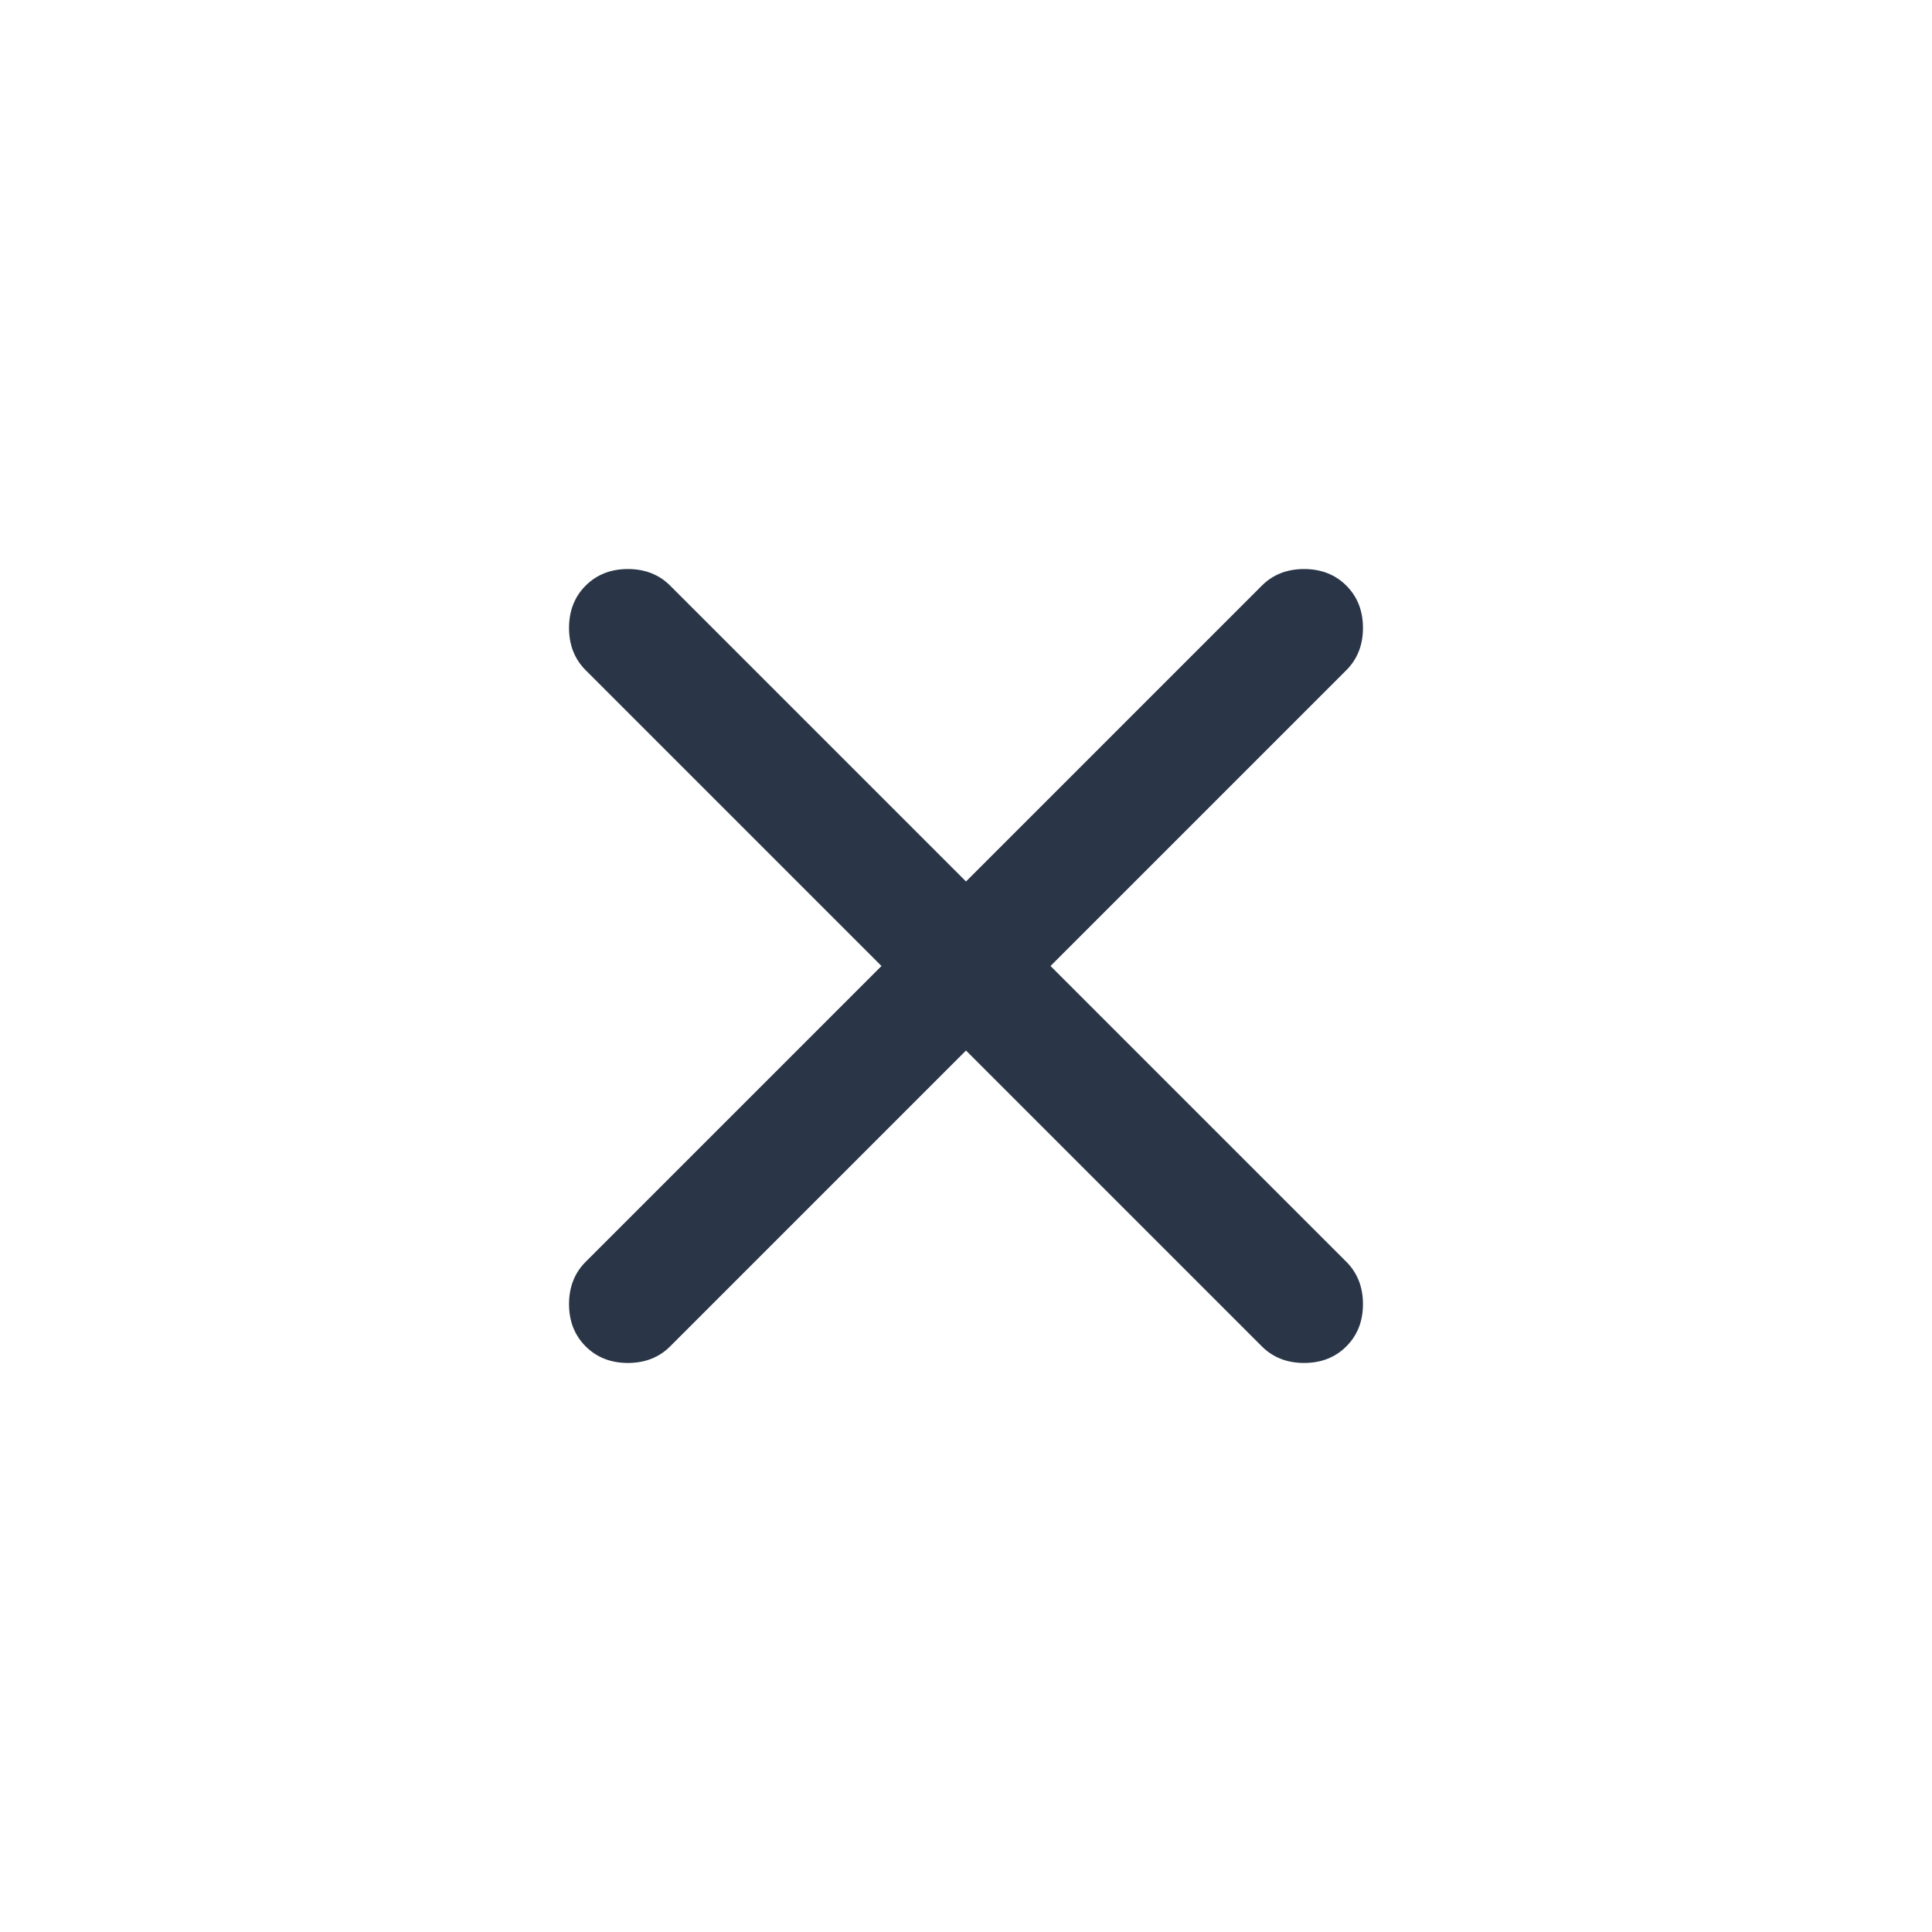
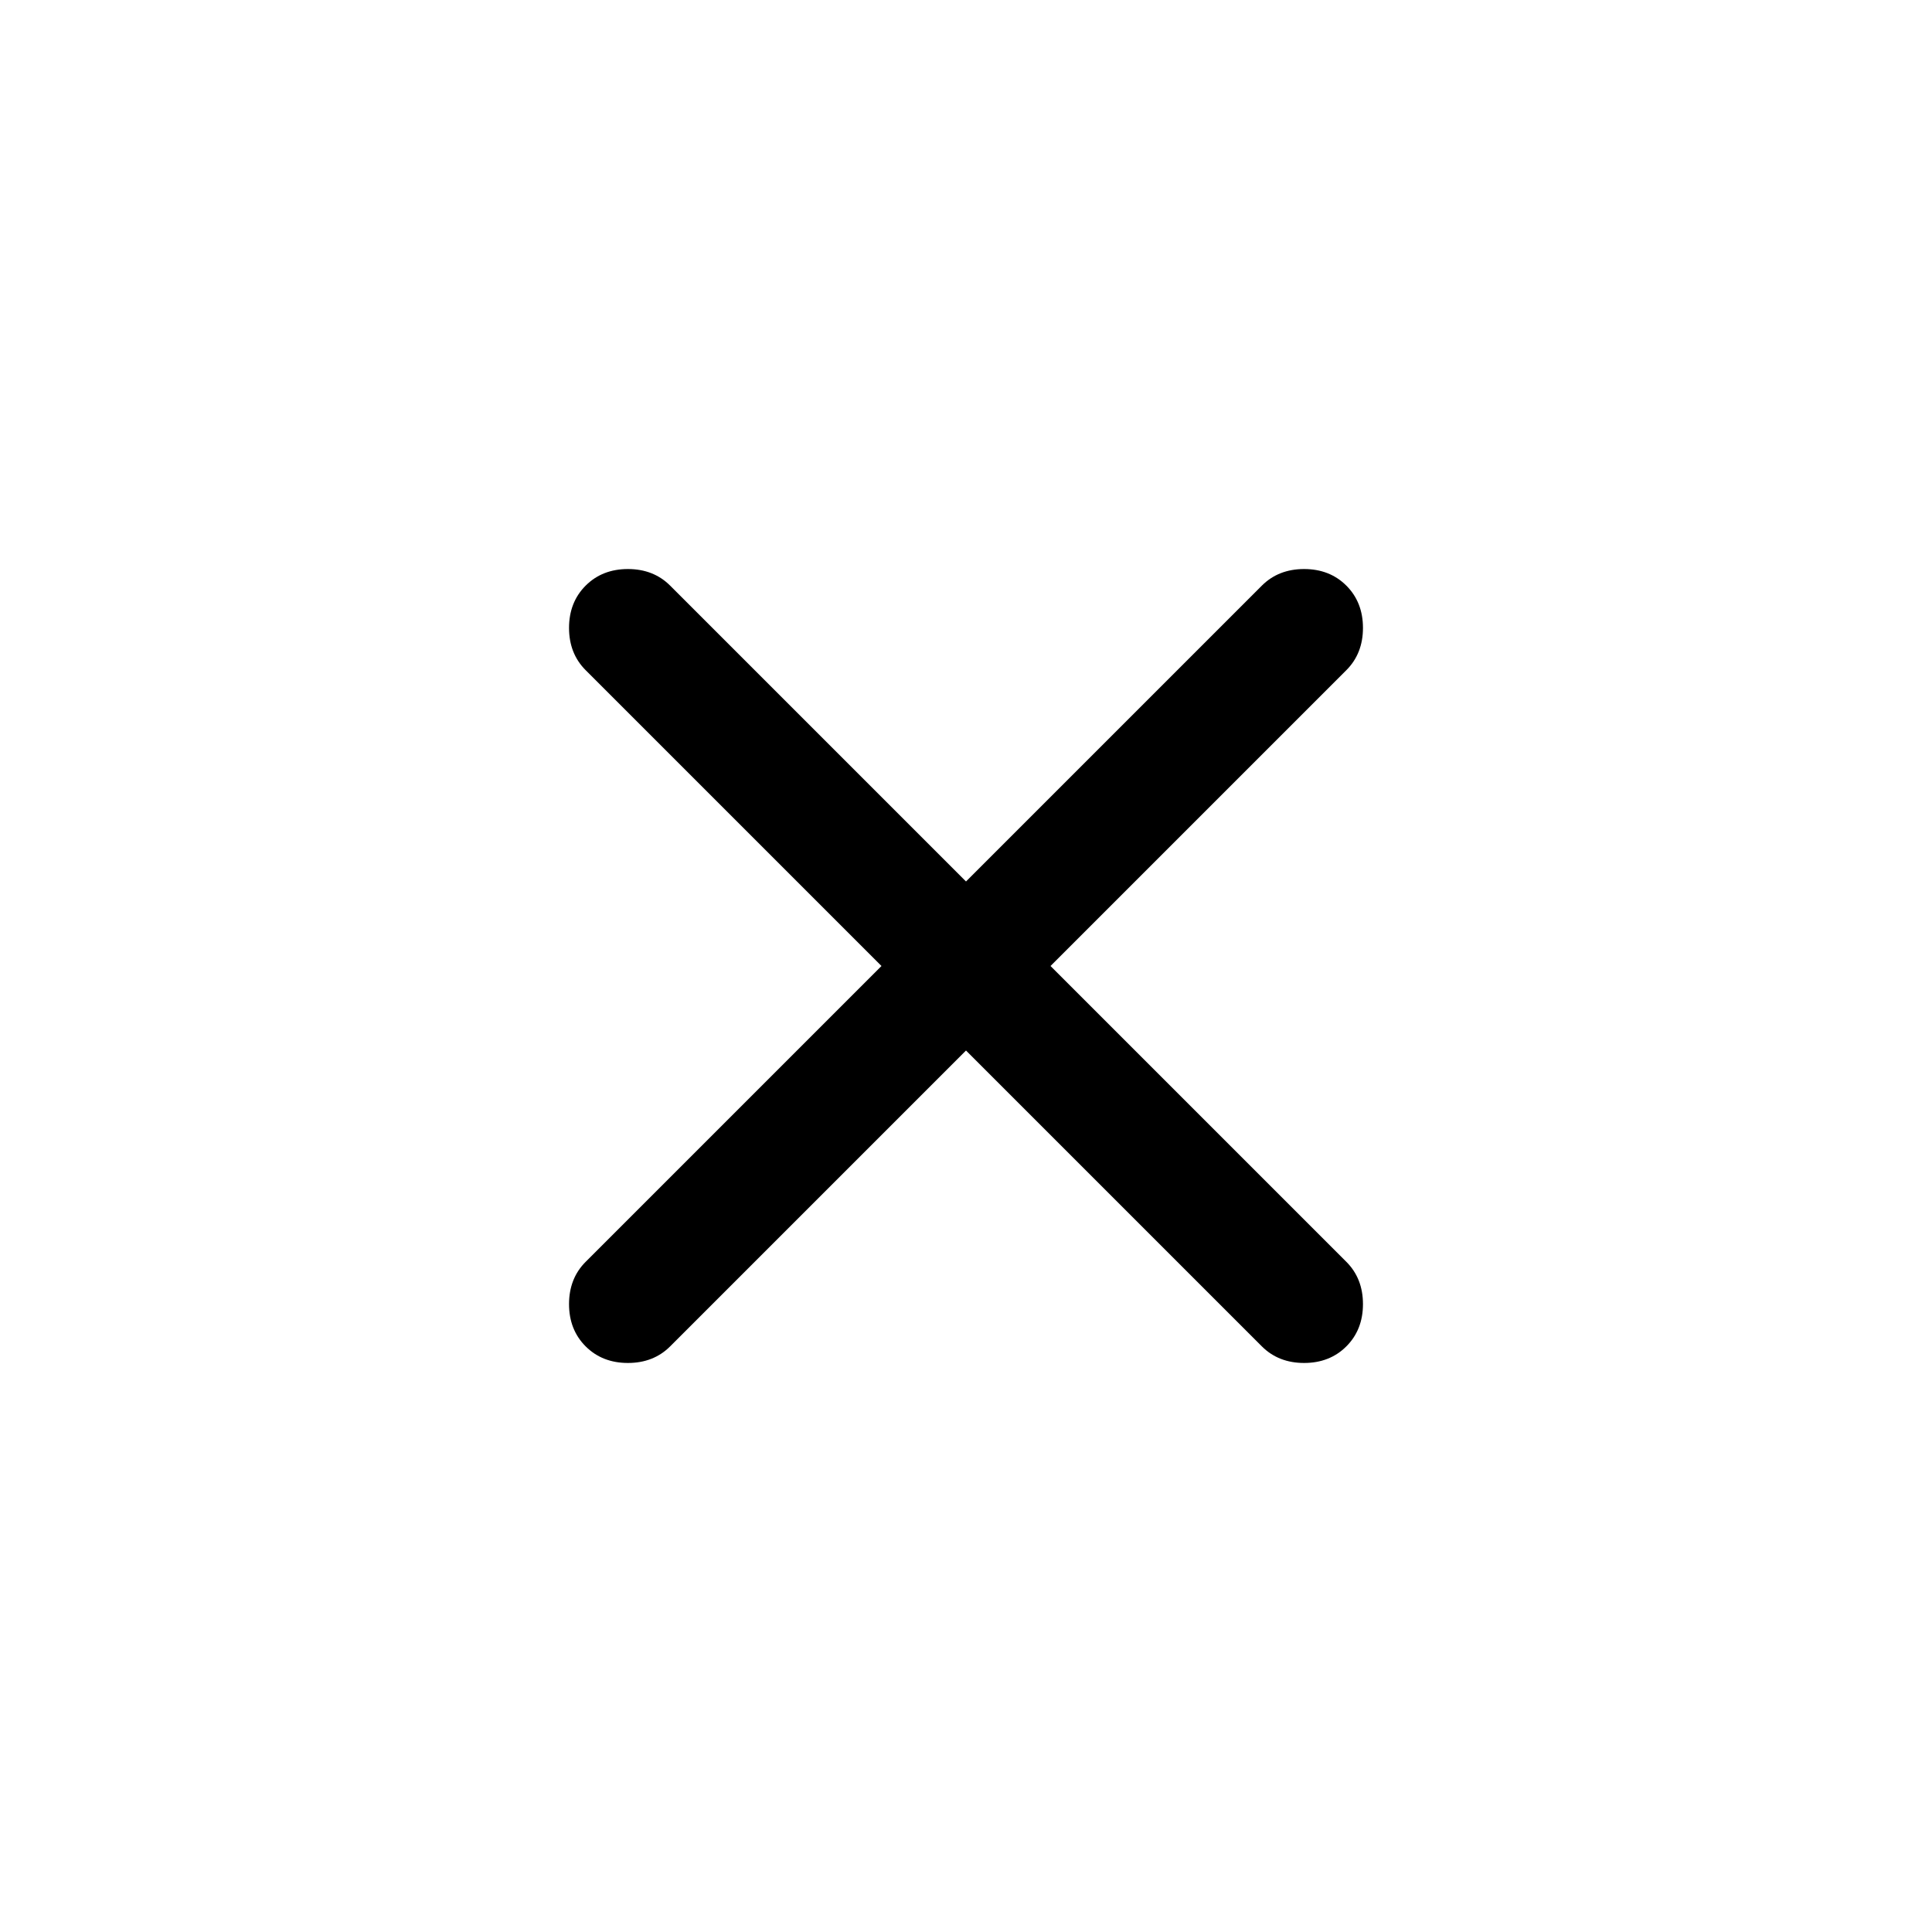
<svg xmlns="http://www.w3.org/2000/svg" width="32" height="32" viewBox="0 0 32 32" fill="none">
  <mask id="mask0_84566_1100" style="mask-type:alpha" maskUnits="userSpaceOnUse" x="4" y="4" width="24" height="24">
-     <rect x="4" y="4" width="24" height="24" fill="#D9D9D9" />
+     <rect x="4" y="4" width="24" height="24" fill="currentcolor" />
  </mask>
  <g mask="url(#mask0_84566_1100)">
-     <path d="M16 17.4L11.1 22.3C10.917 22.483 10.683 22.575 10.4 22.575C10.117 22.575 9.883 22.483 9.7 22.3C9.517 22.117 9.425 21.883 9.425 21.6C9.425 21.317 9.517 21.083 9.7 20.9L14.6 16L9.7 11.1C9.517 10.917 9.425 10.683 9.425 10.4C9.425 10.117 9.517 9.883 9.7 9.7C9.883 9.517 10.117 9.425 10.4 9.425C10.683 9.425 10.917 9.517 11.1 9.7L16 14.6L20.9 9.7C21.083 9.517 21.317 9.425 21.6 9.425C21.883 9.425 22.117 9.517 22.3 9.7C22.483 9.883 22.575 10.117 22.575 10.4C22.575 10.683 22.483 10.917 22.3 11.1L17.4 16L22.3 20.9C22.483 21.083 22.575 21.317 22.575 21.6C22.575 21.883 22.483 22.117 22.3 22.3C22.117 22.483 21.883 22.575 21.6 22.575C21.317 22.575 21.083 22.483 20.9 22.3L16 17.4Z" fill="#2A3647" />
+     <path d="M16 17.4L11.1 22.3C10.917 22.483 10.683 22.575 10.4 22.575C10.117 22.575 9.883 22.483 9.7 22.3C9.517 22.117 9.425 21.883 9.425 21.6C9.425 21.317 9.517 21.083 9.7 20.9L14.6 16L9.7 11.1C9.517 10.917 9.425 10.683 9.425 10.4C9.425 10.117 9.517 9.883 9.7 9.7C9.883 9.517 10.117 9.425 10.4 9.425C10.683 9.425 10.917 9.517 11.1 9.7L16 14.6L20.9 9.7C21.083 9.517 21.317 9.425 21.6 9.425C21.883 9.425 22.117 9.517 22.3 9.7C22.483 9.883 22.575 10.117 22.575 10.4C22.575 10.683 22.483 10.917 22.3 11.1L17.4 16L22.3 20.9C22.483 21.083 22.575 21.317 22.575 21.6C22.575 21.883 22.483 22.117 22.3 22.3C22.117 22.483 21.883 22.575 21.6 22.575C21.317 22.575 21.083 22.483 20.9 22.3L16 17.4Z" fill="currentcolor" />
  </g>
</svg>
